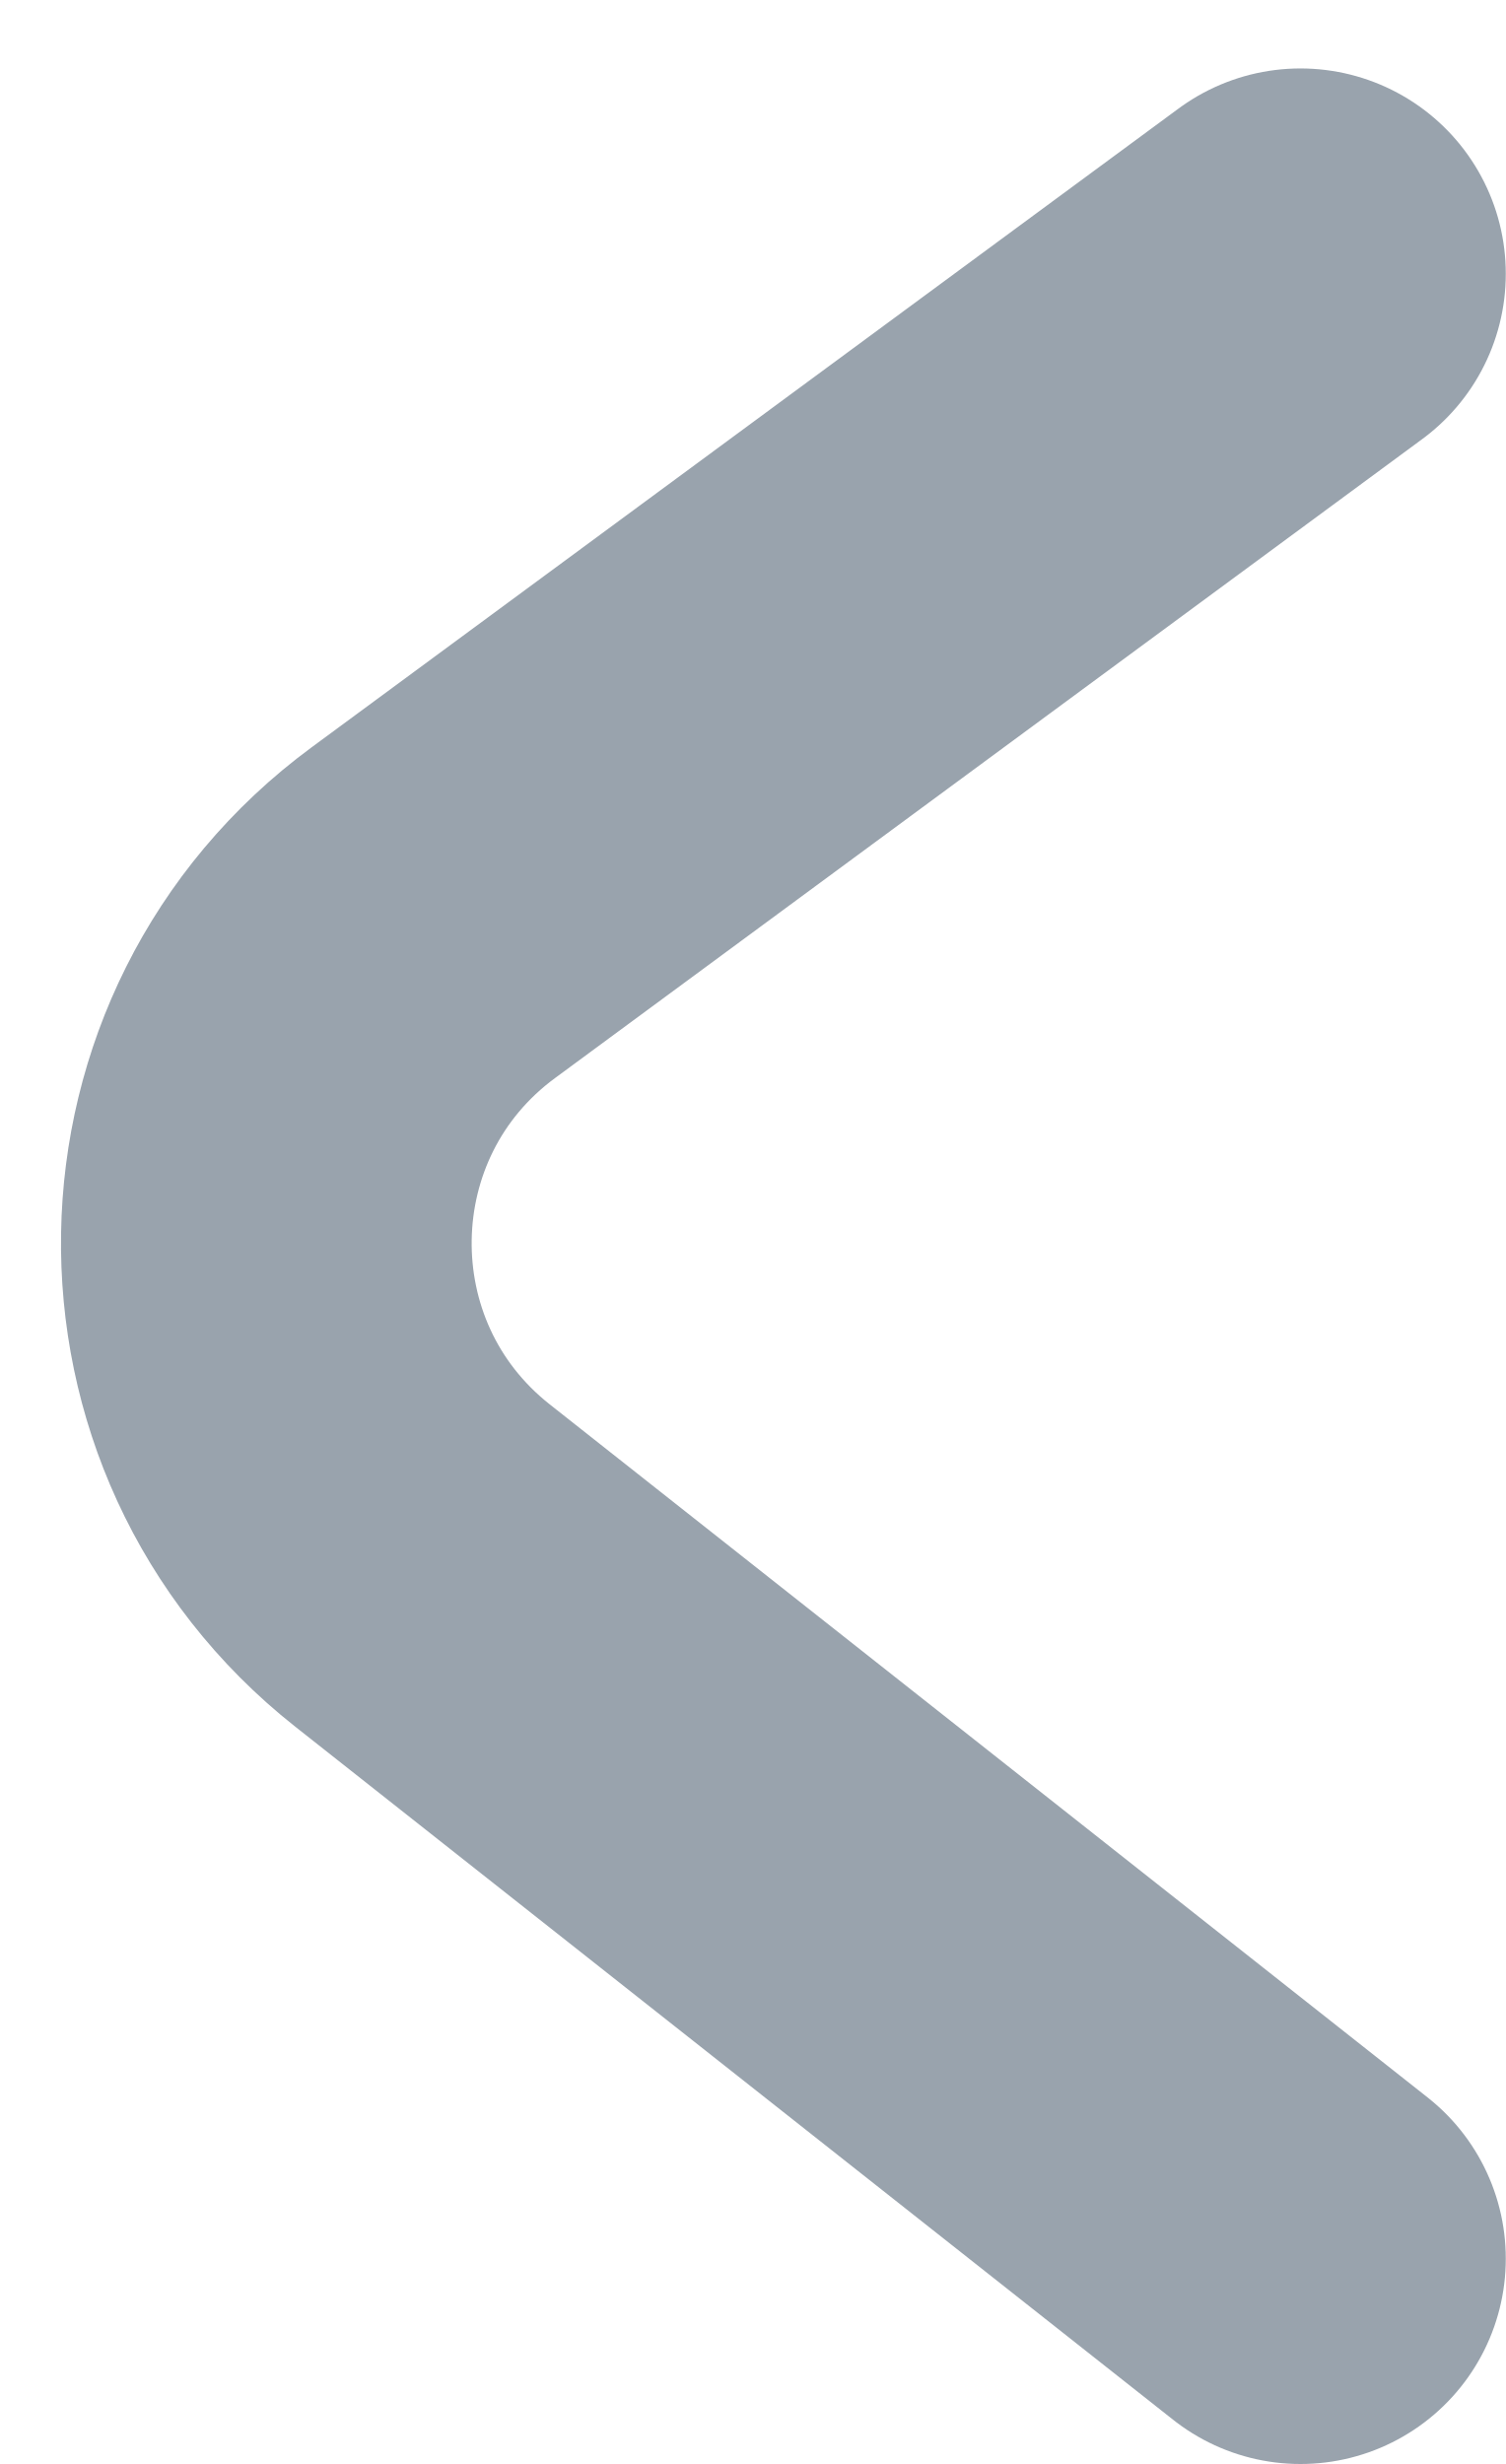
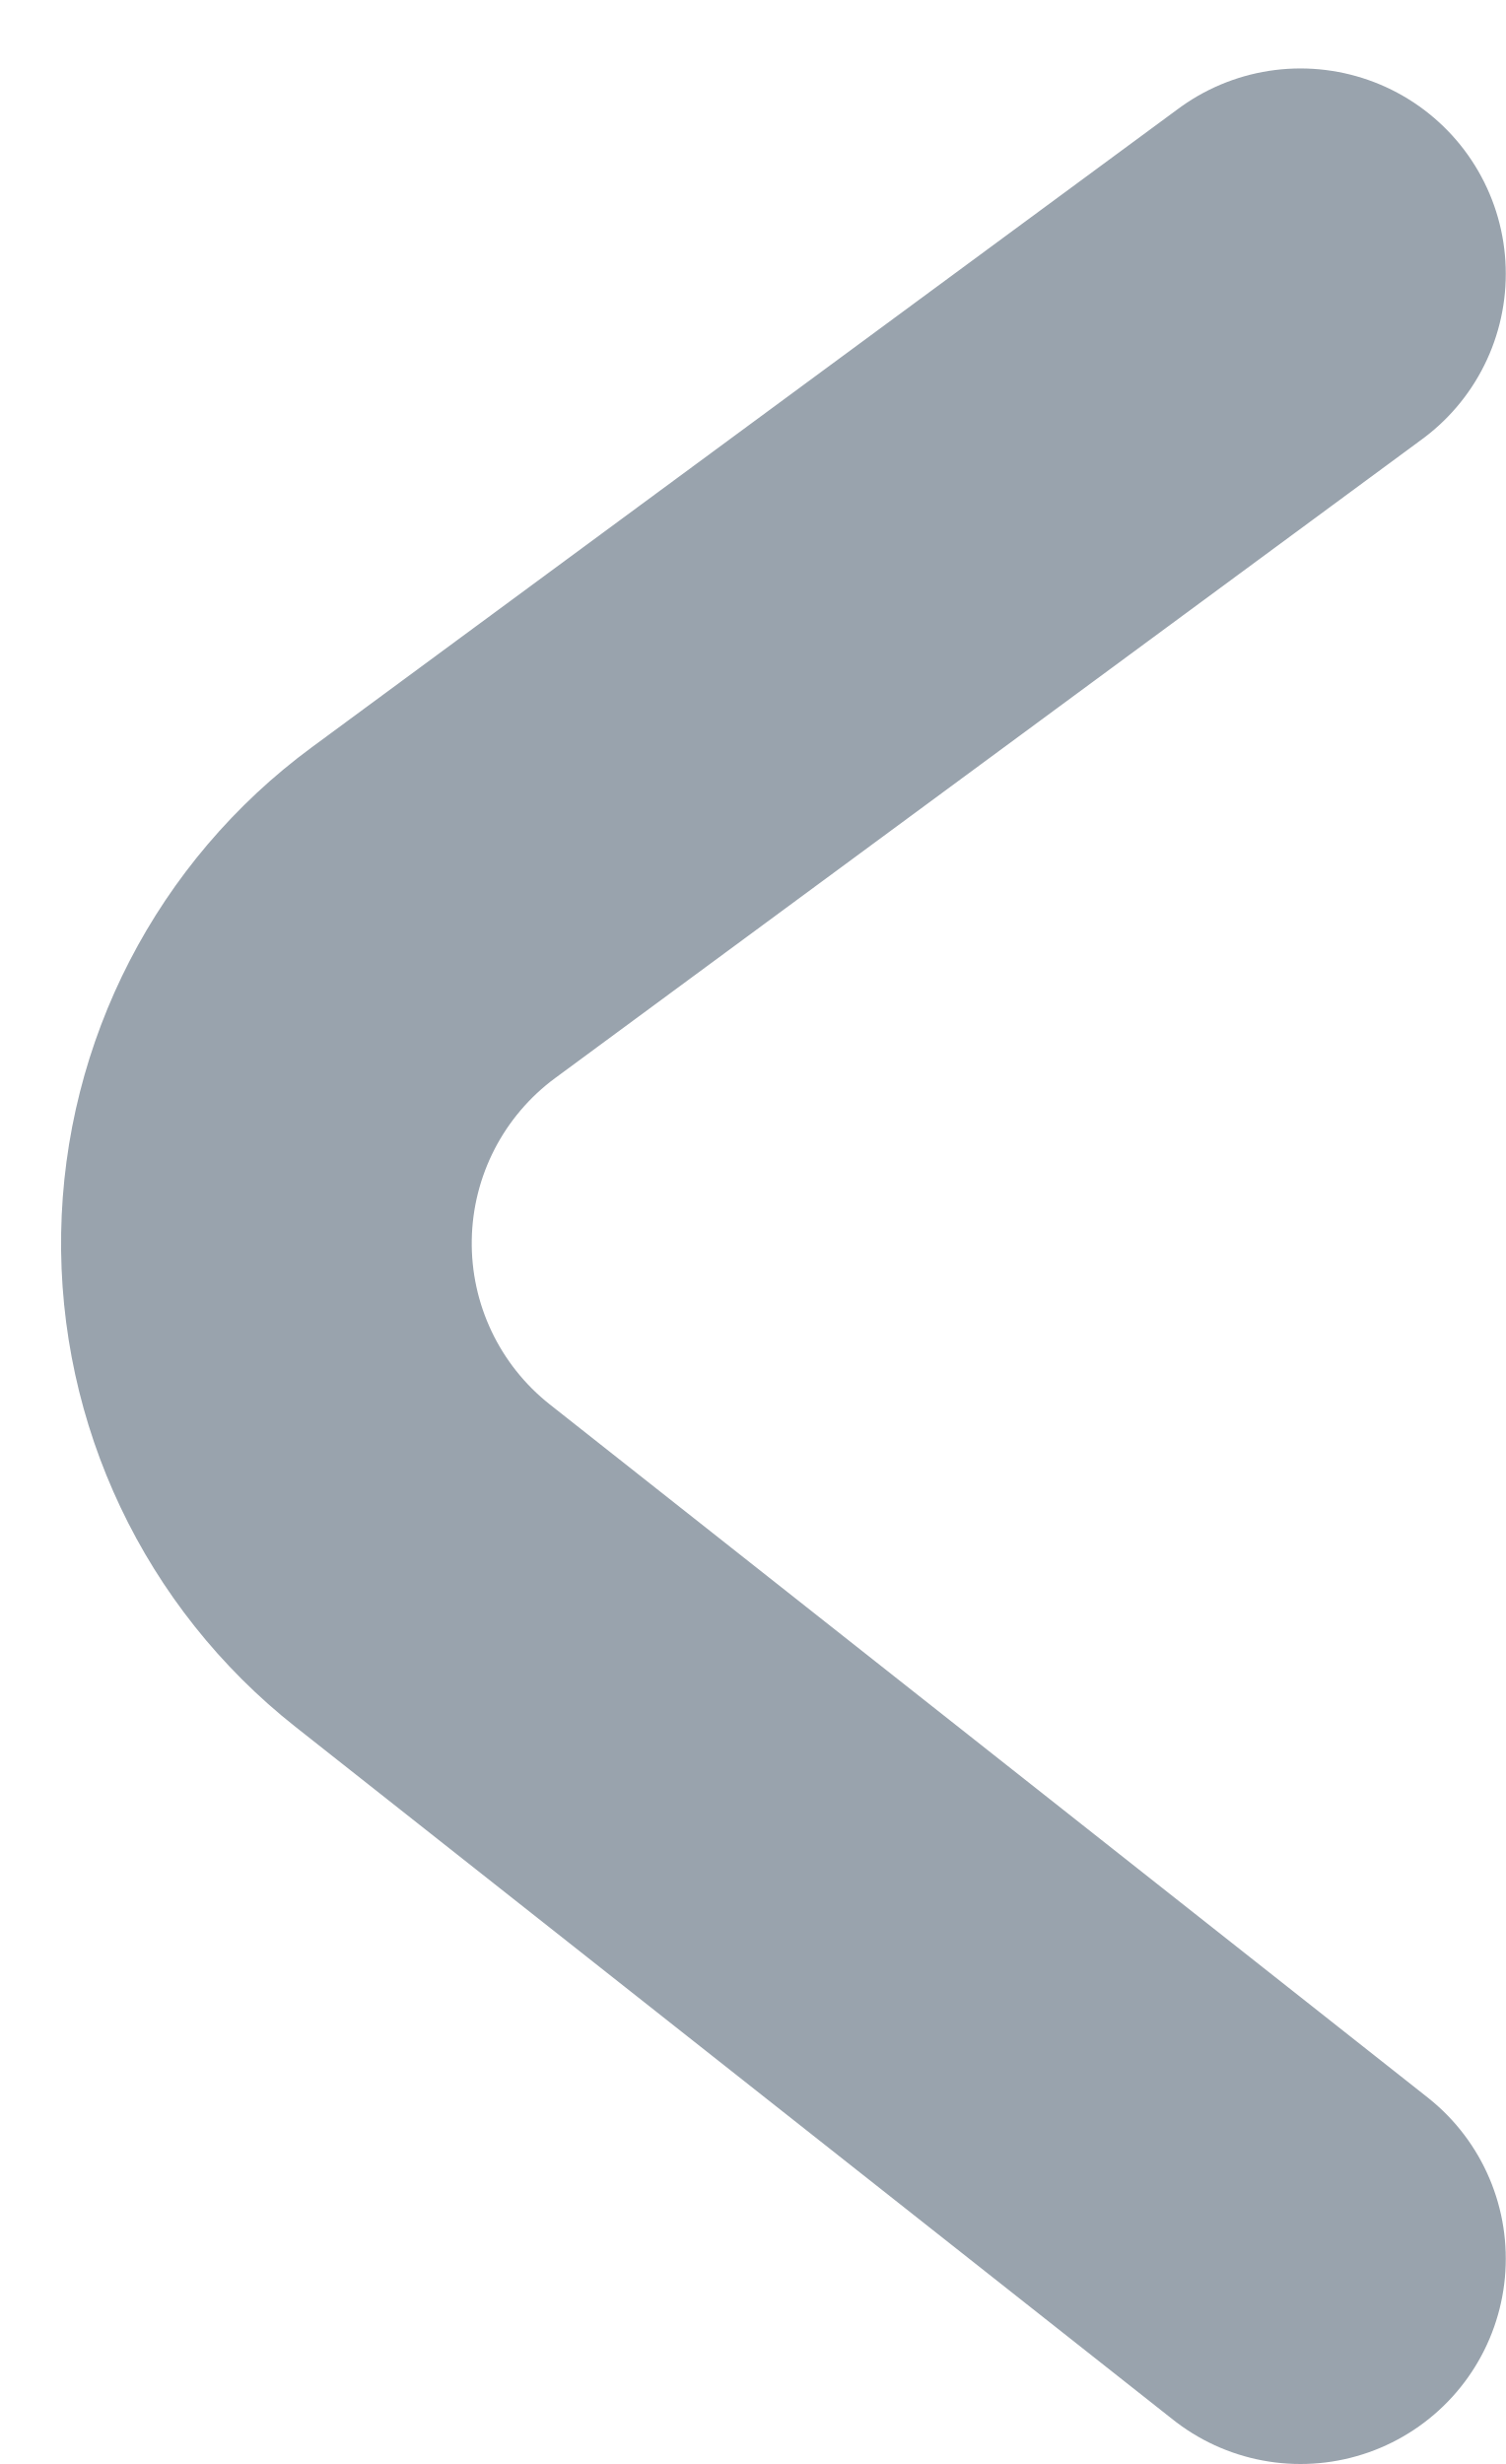
- <svg xmlns="http://www.w3.org/2000/svg" width="11" height="18" viewBox="0 0 11 18" fill="none">
-   <path d="M9.5 16.5L3.087 11.437C1.533 10.21 1.572 7.841 3.166 6.667L9.5 2" stroke="#001A34" stroke-opacity="0.4" stroke-width="3" stroke-linecap="round" />
+ <svg xmlns="http://www.w3.org/2000/svg" width="11" height="18" fill="none">
+   <path stroke="#001A34" stroke-linecap="round" stroke-opacity=".4" stroke-width="3" d="m9.5 16.5-6.413-5.063a3 3 0 0 1 .08-4.77L9.5 2" />
</svg>
